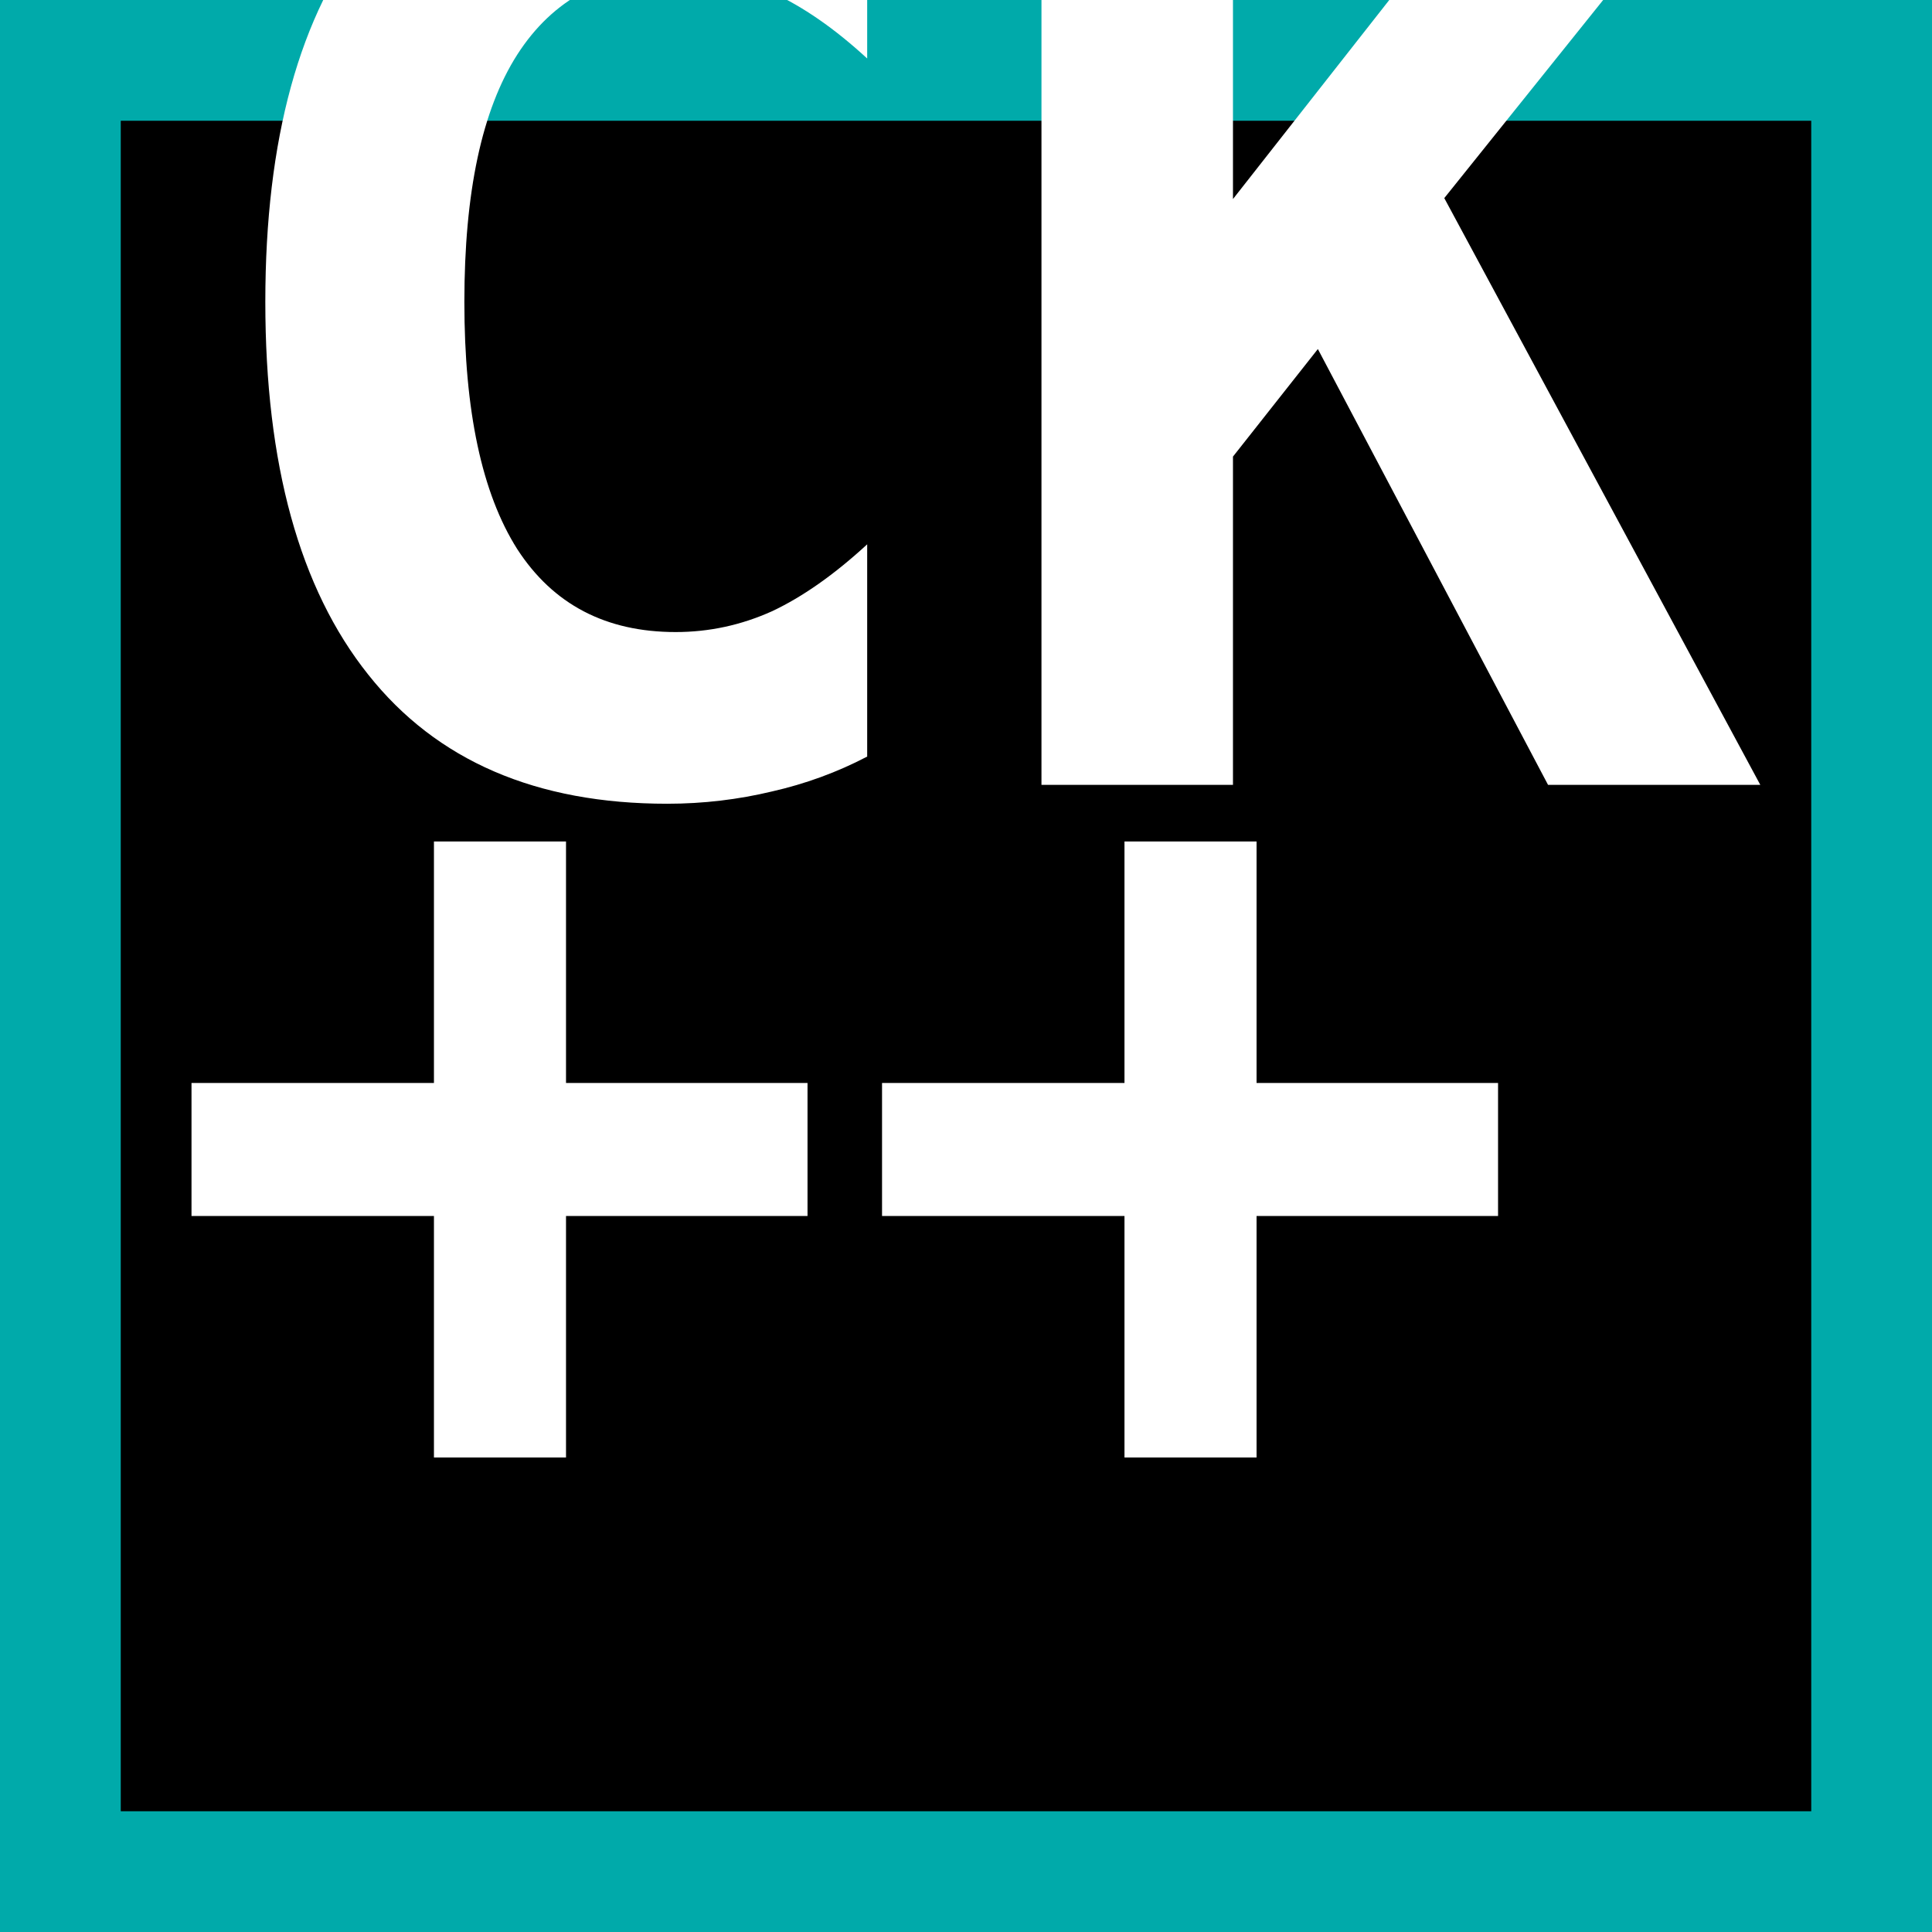
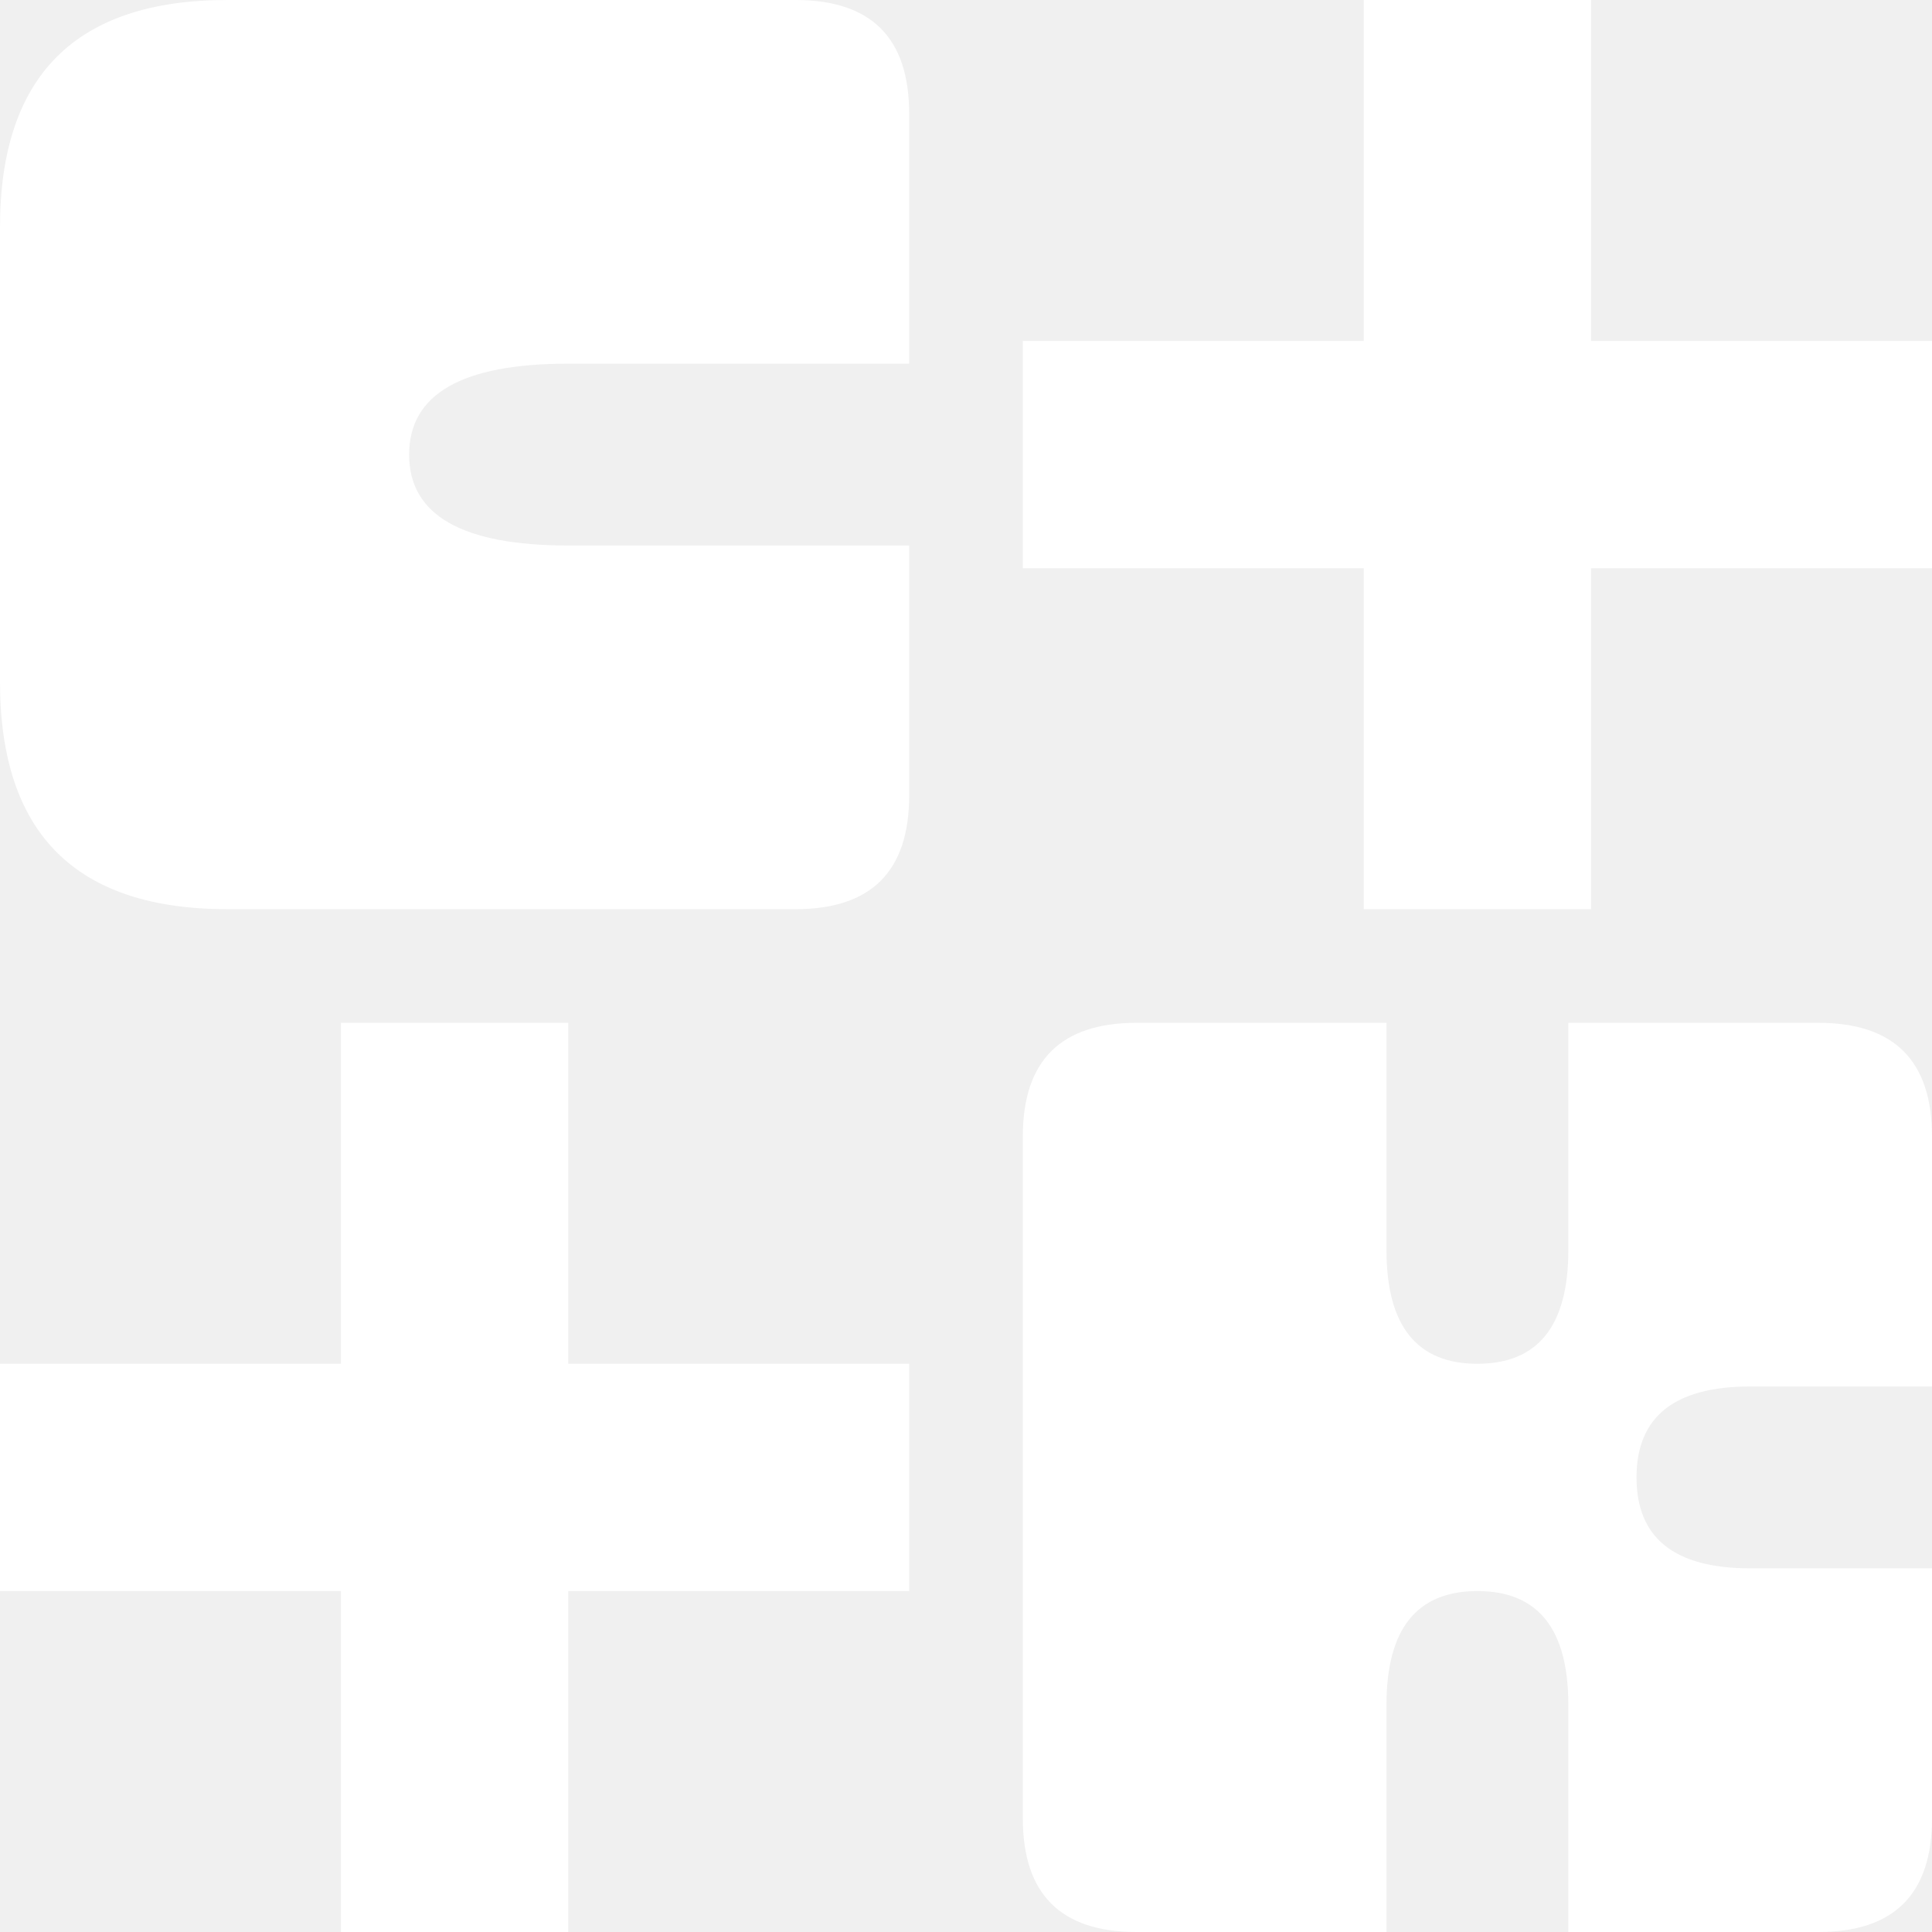
- <svg xmlns="http://www.w3.org/2000/svg" width="32" height="32" viewBox="0 0 32 32">
-   <rect x="1" y="1" width="30" height="30" fill="#000000" stroke-width="2" stroke="#00AAAA" />
-   <text x="16" y="13" text-anchor="middle" alignment-baseline="middle" font-family="monospace" font-size="22" fill="#FFFFFF" font-weight="bold">CK
-     </text>
-   <text x="14" y="25" text-anchor="middle" alignment-baseline="middle" font-family="monospace" font-size="19" fill="#FFFFFF" font-weight="bold">++
-     </text>
+ <svg xmlns="http://www.w3.org/2000/svg" width="64" height="64" viewBox="0 0 85 85">
+   <path fill="white" d="     M0 10 Q0 0,10 0     H35 Q40 0,40 5     V16 H25 Q18 16,18 20 Q18 24,25 24 H40     V35 Q40 40,35 40     H10 Q0 40,0 30     Z" />
+   <g transform="translate(45)">
+     <path fill="white" d="         M15 0 H25 V15 H40 V25 H25 V40 H15 V25 H0 V15 H15 Z         " />
+   </g>
+   <g transform="translate(0 45)">
+     <path fill="white" d="         M15 0 H25 V15 H40 V25 H25 V40 H15 V25 H0 V15 H15 Z         " />
+   </g>
+   <g transform="translate(45 45)">
+     <path fill="white" d="         M0 5 Q0 0,5 0         H16 V10 Q16 15,20 15 Q24 15,24 10 V0         H35 Q40 0,40 5         V16 H32 Q27 16,27 20 Q27 24,32 24 H40         V35 Q40 40,35 40         H24 V30 Q24 25,20 25 Q16 25,16 30 V40         H5 Q0 40,0 35         Z" />
+   </g>
</svg>
